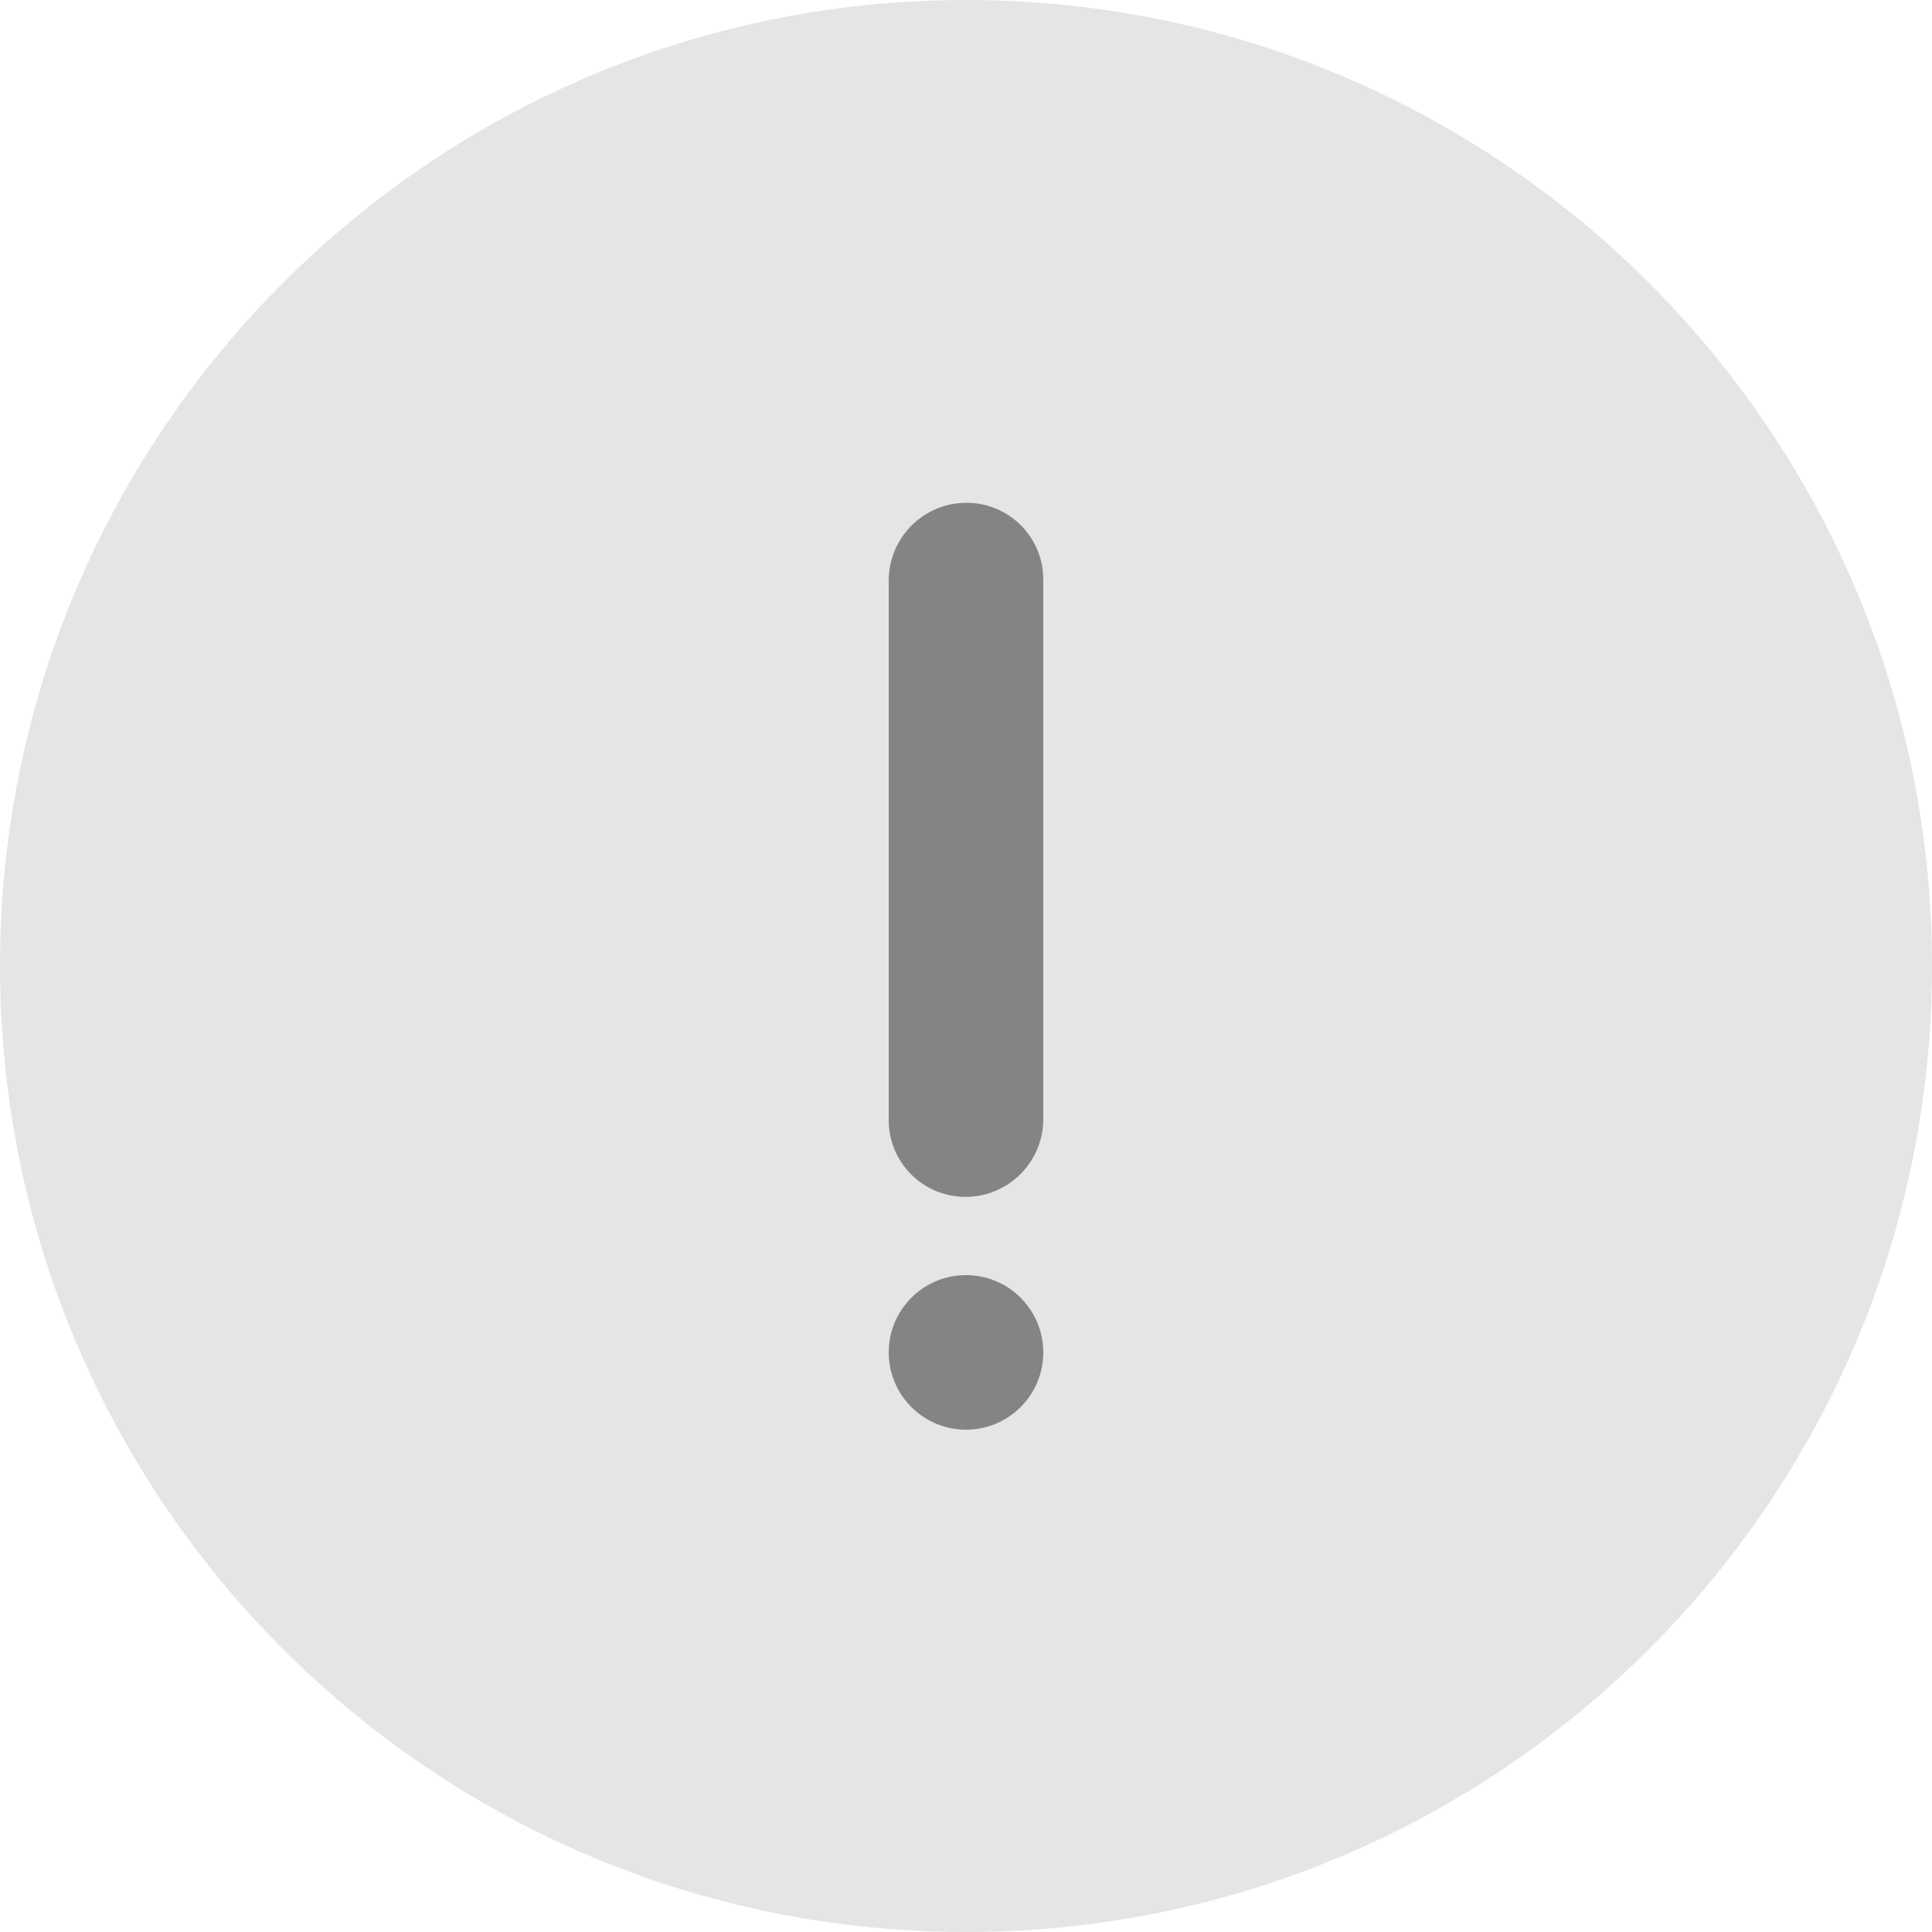
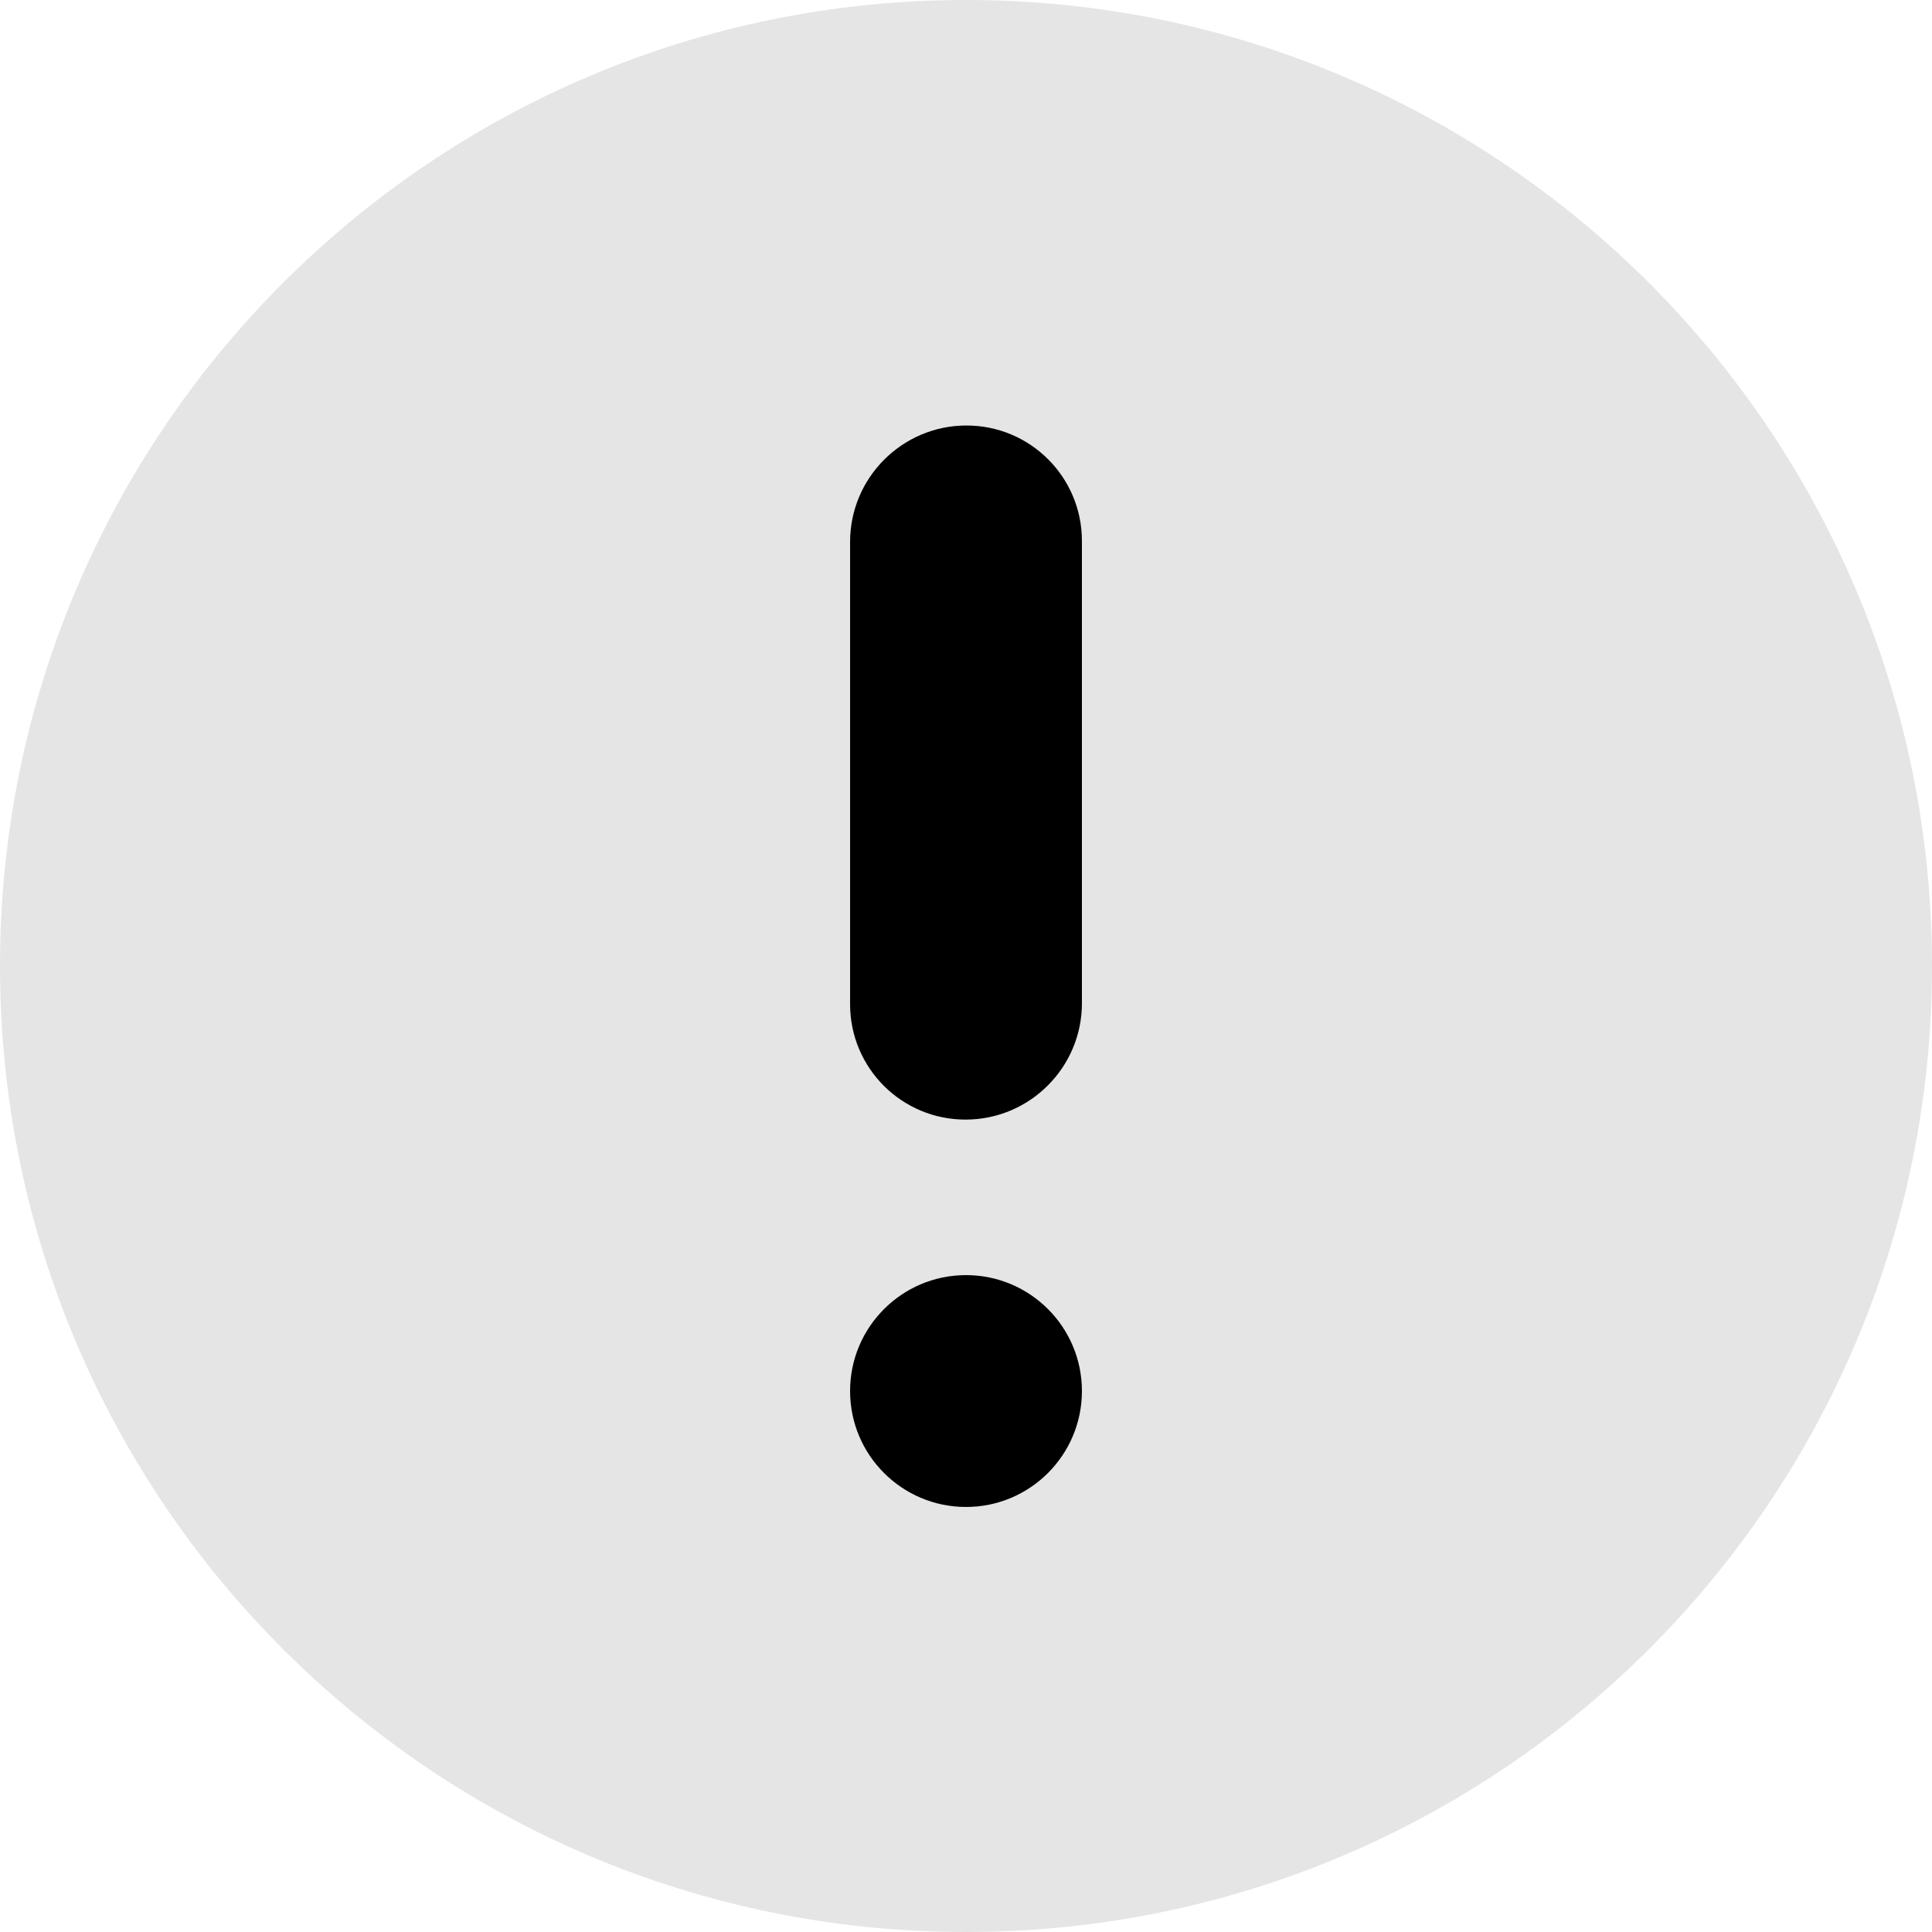
<svg xmlns="http://www.w3.org/2000/svg" width="50" height="50" viewBox="0 0 50 50" fill="none">
  <circle cx="25" cy="25" r="25" fill="#E5E5E5" />
-   <path d="M23 15.025L23 28.988C23 30.092 23.895 30.982 25 30.975C26.105 30.969 27 30.068 27 28.963L27 15C27 13.895 26.105 13.005 25 13.012C23.895 13.019 23 13.92 23 15.025Z" fill="#848484" />
-   <circle cx="25" cy="35" r="2" fill="#848484" />
+   <path d="M22 14.025L22 25.988C22 27.645 23.343 28.982 25 28.975C26.657 28.969 28 27.62 28 25.963L28 14C28 12.343 26.657 11.005 25 11.012C23.343 11.019 22 12.368 22 14.025Z" fill="black" />
+   <circle cx="25" cy="36" r="3" fill="black" />
</svg>
